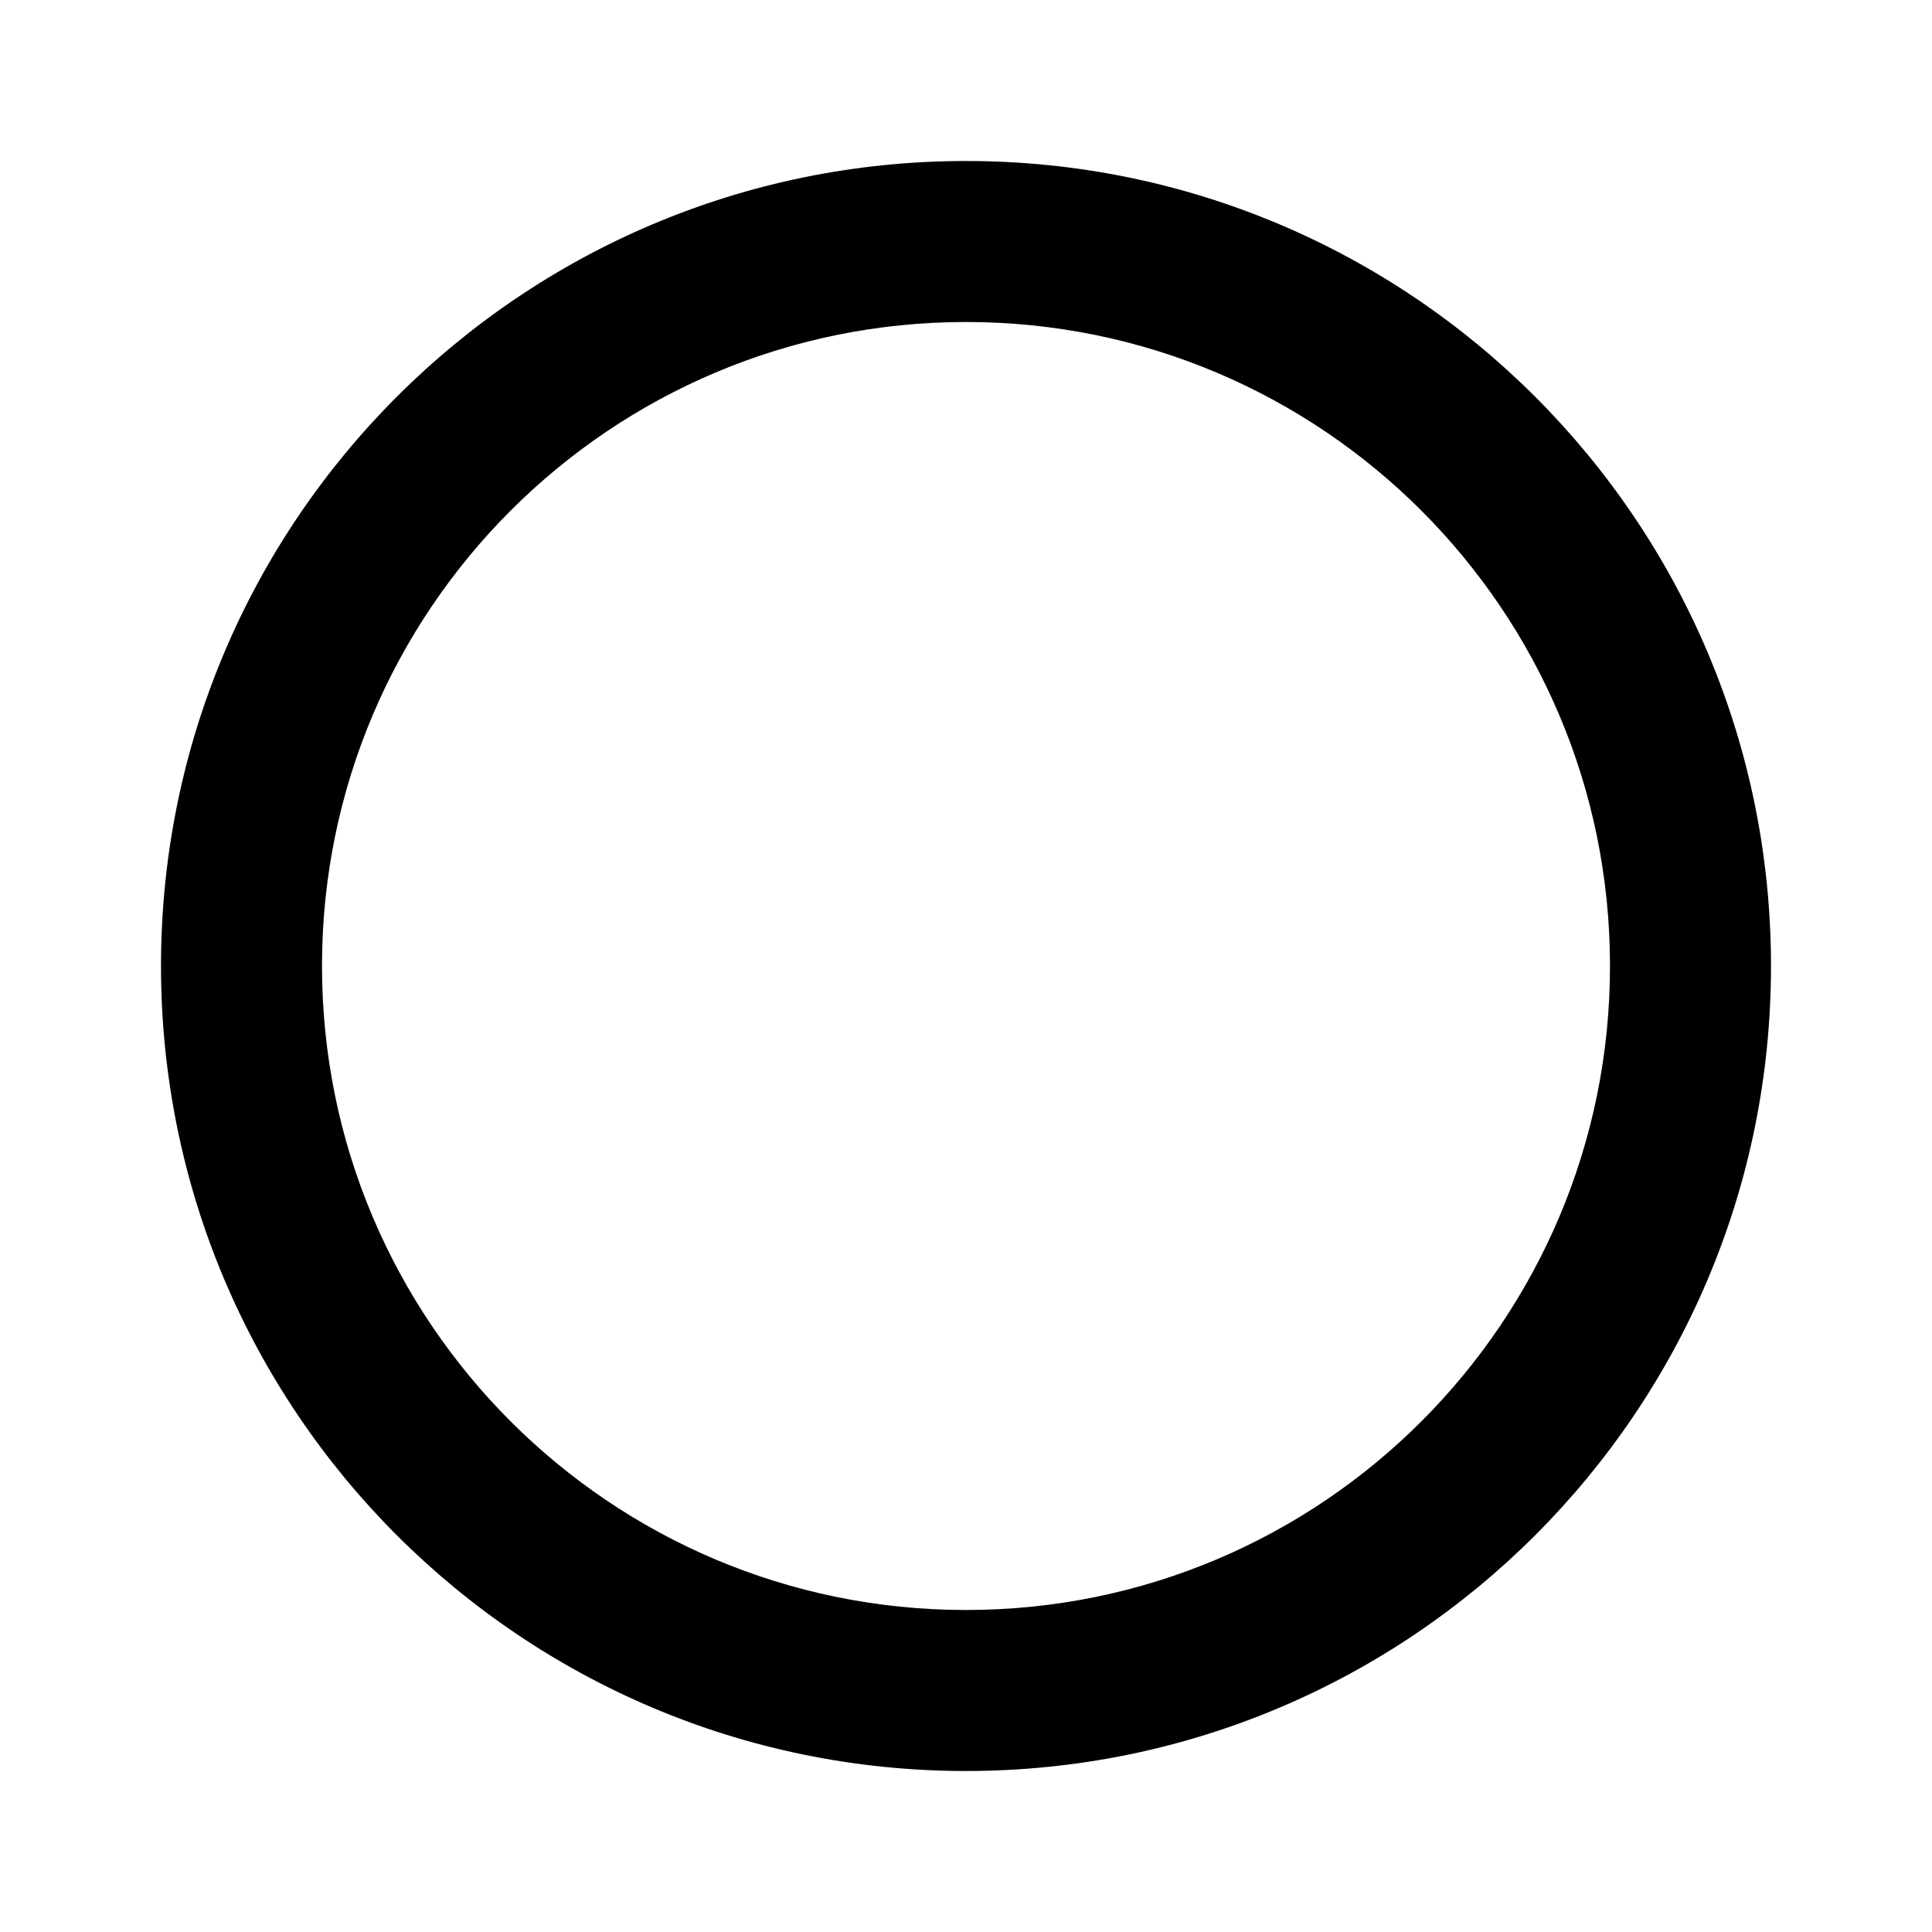
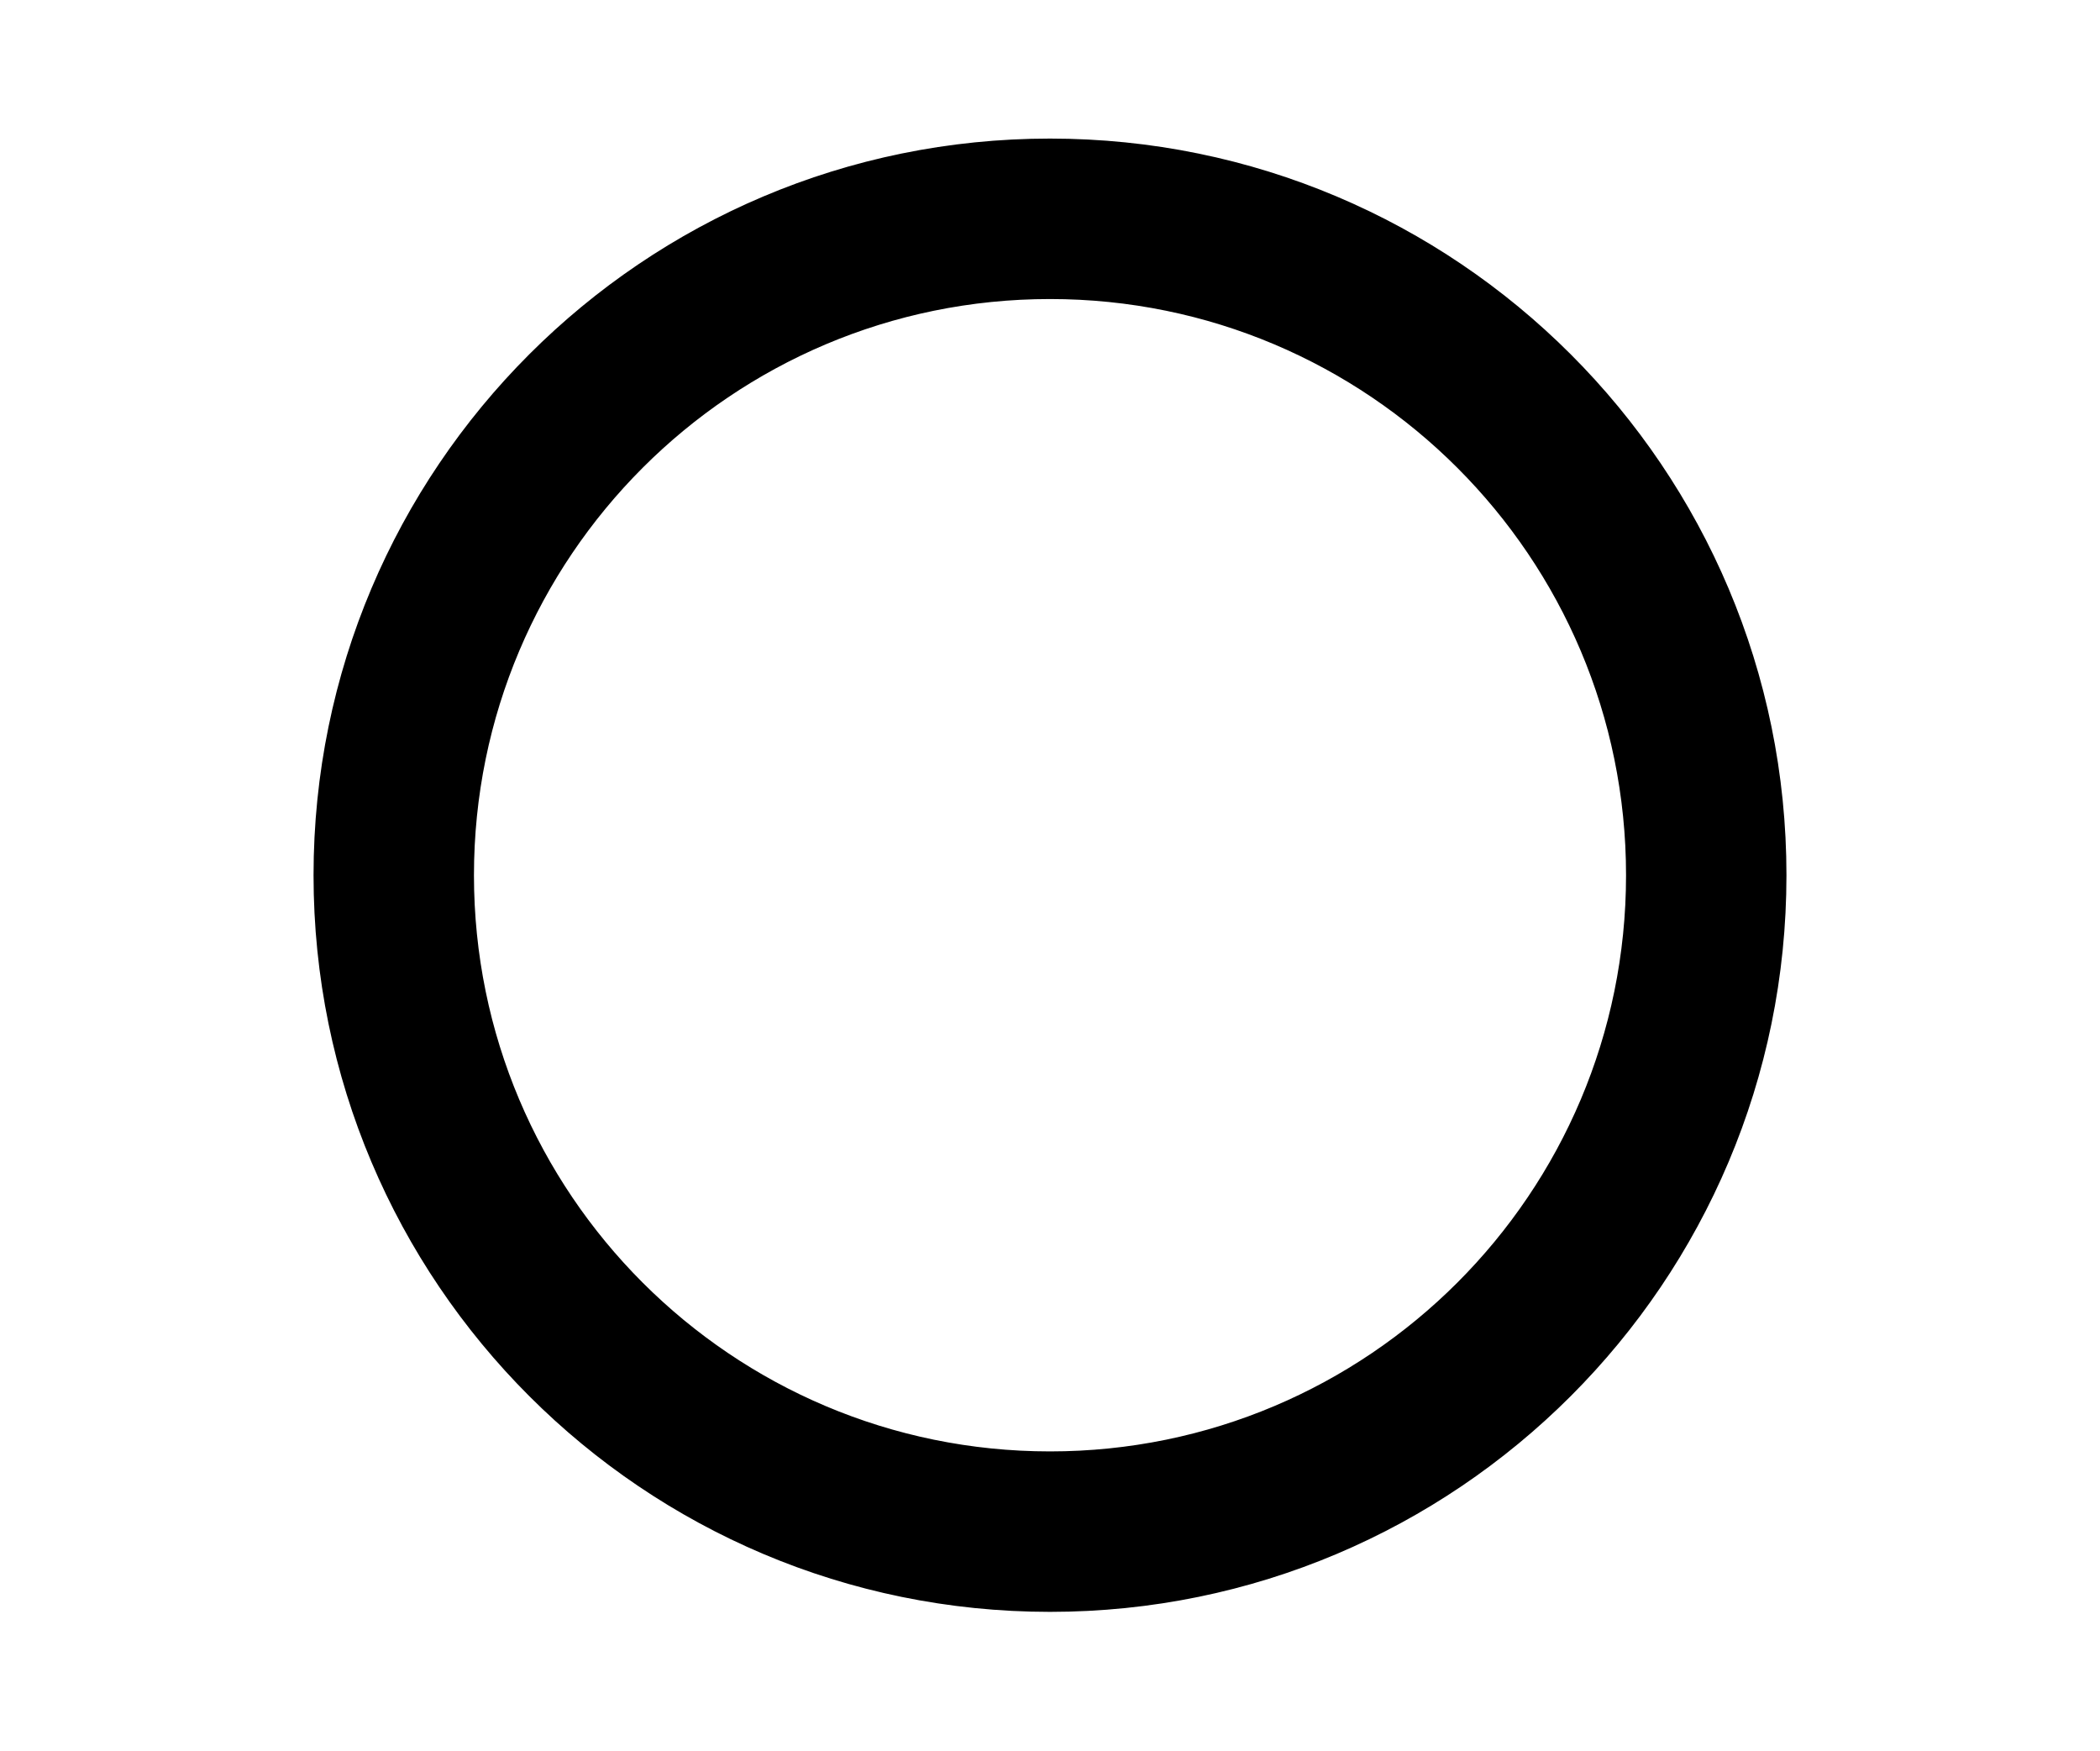
- <svg xmlns="http://www.w3.org/2000/svg" viewBox="0 0 24 24">
-   <path d="M12,20A8,8 0 0,1 4,12A8,8 0 0,1 12,4A8,8 0 0,1 20,12A8,8 0 0,1 12,20M12,2A10,10 0 0,0 2,12A10,10 0 0,0 12,22A10,10 0 0,0 22,12A10,10 0 0,0 12,2Z" />
+ <svg xmlns="http://www.w3.org/2000/svg" width="150" height="125" viewBox="0 0 24 24">
+   <path d="M12,20A8,8 0 0,1 4,12A8,8 0 0,1 12,4A8,8 0 0,1 20,12A8,8 0 0,1 12,20M12,2A10,10 0 0,0 2,12A10,10 0 0,0 12,22A10,10 0 0,0 22,12A10,10 0 0,0 12,2Z" stroke="currentColor" stroke-width="0.2" />
</svg>
